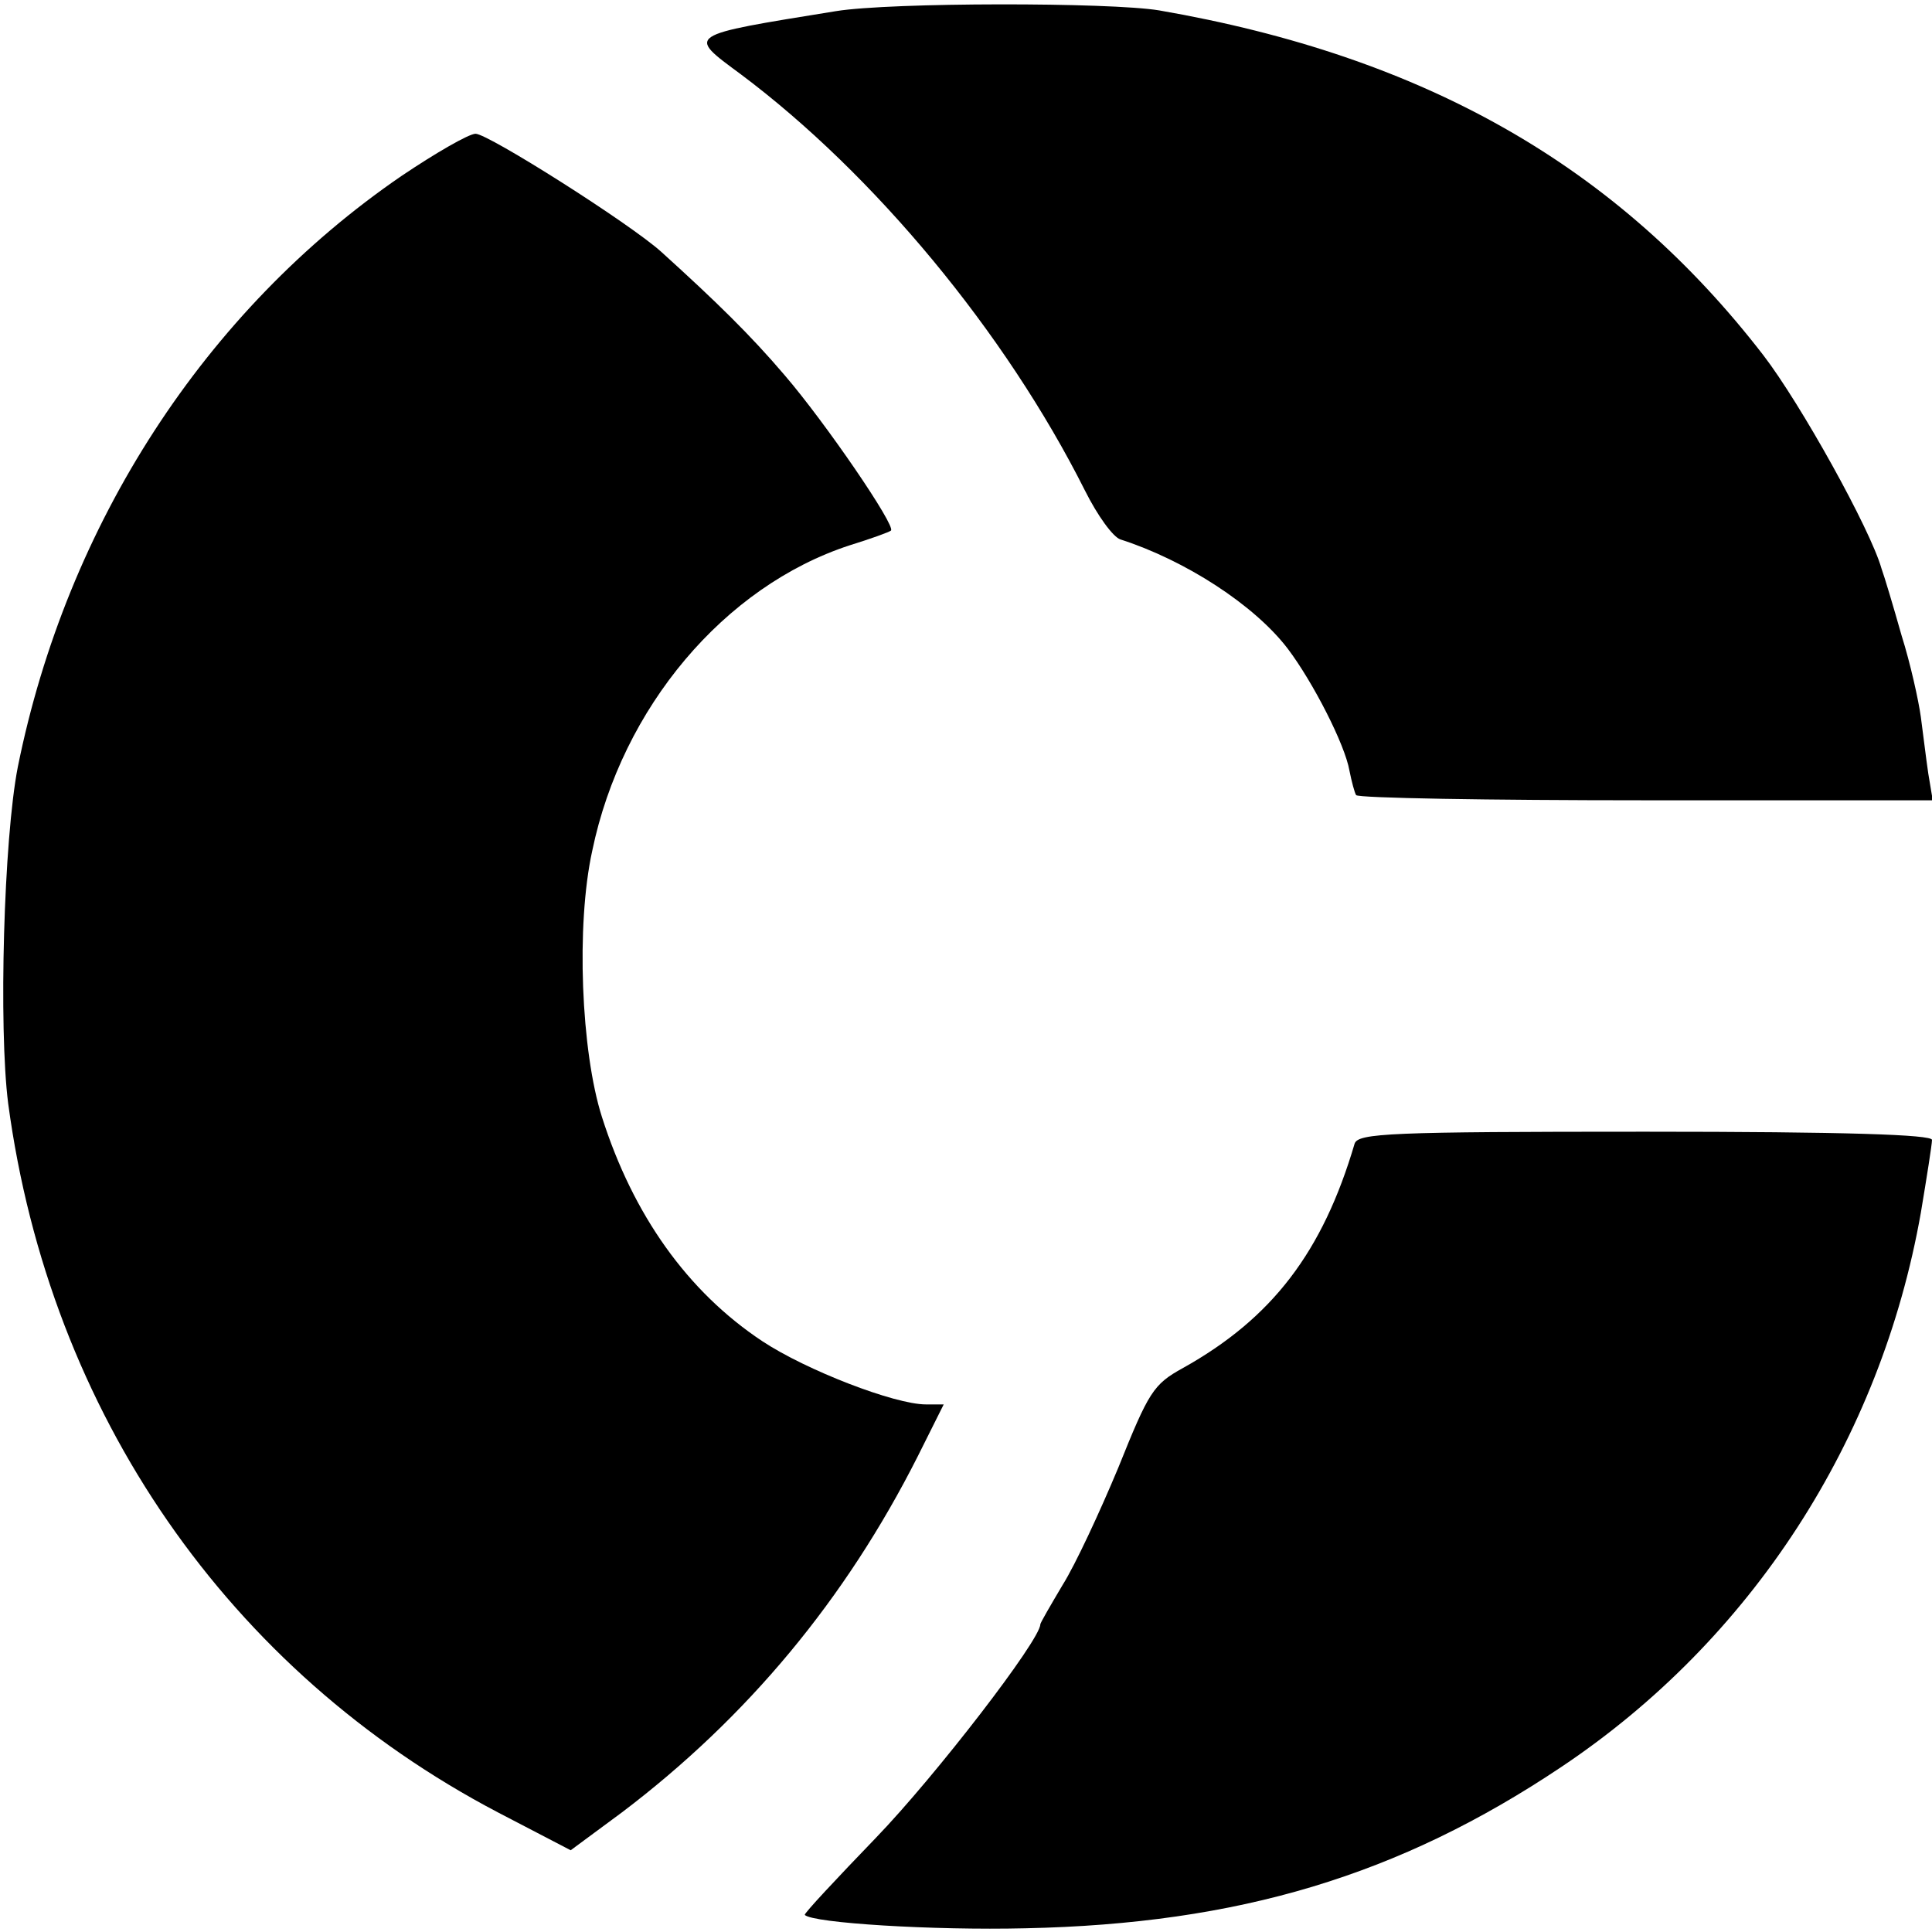
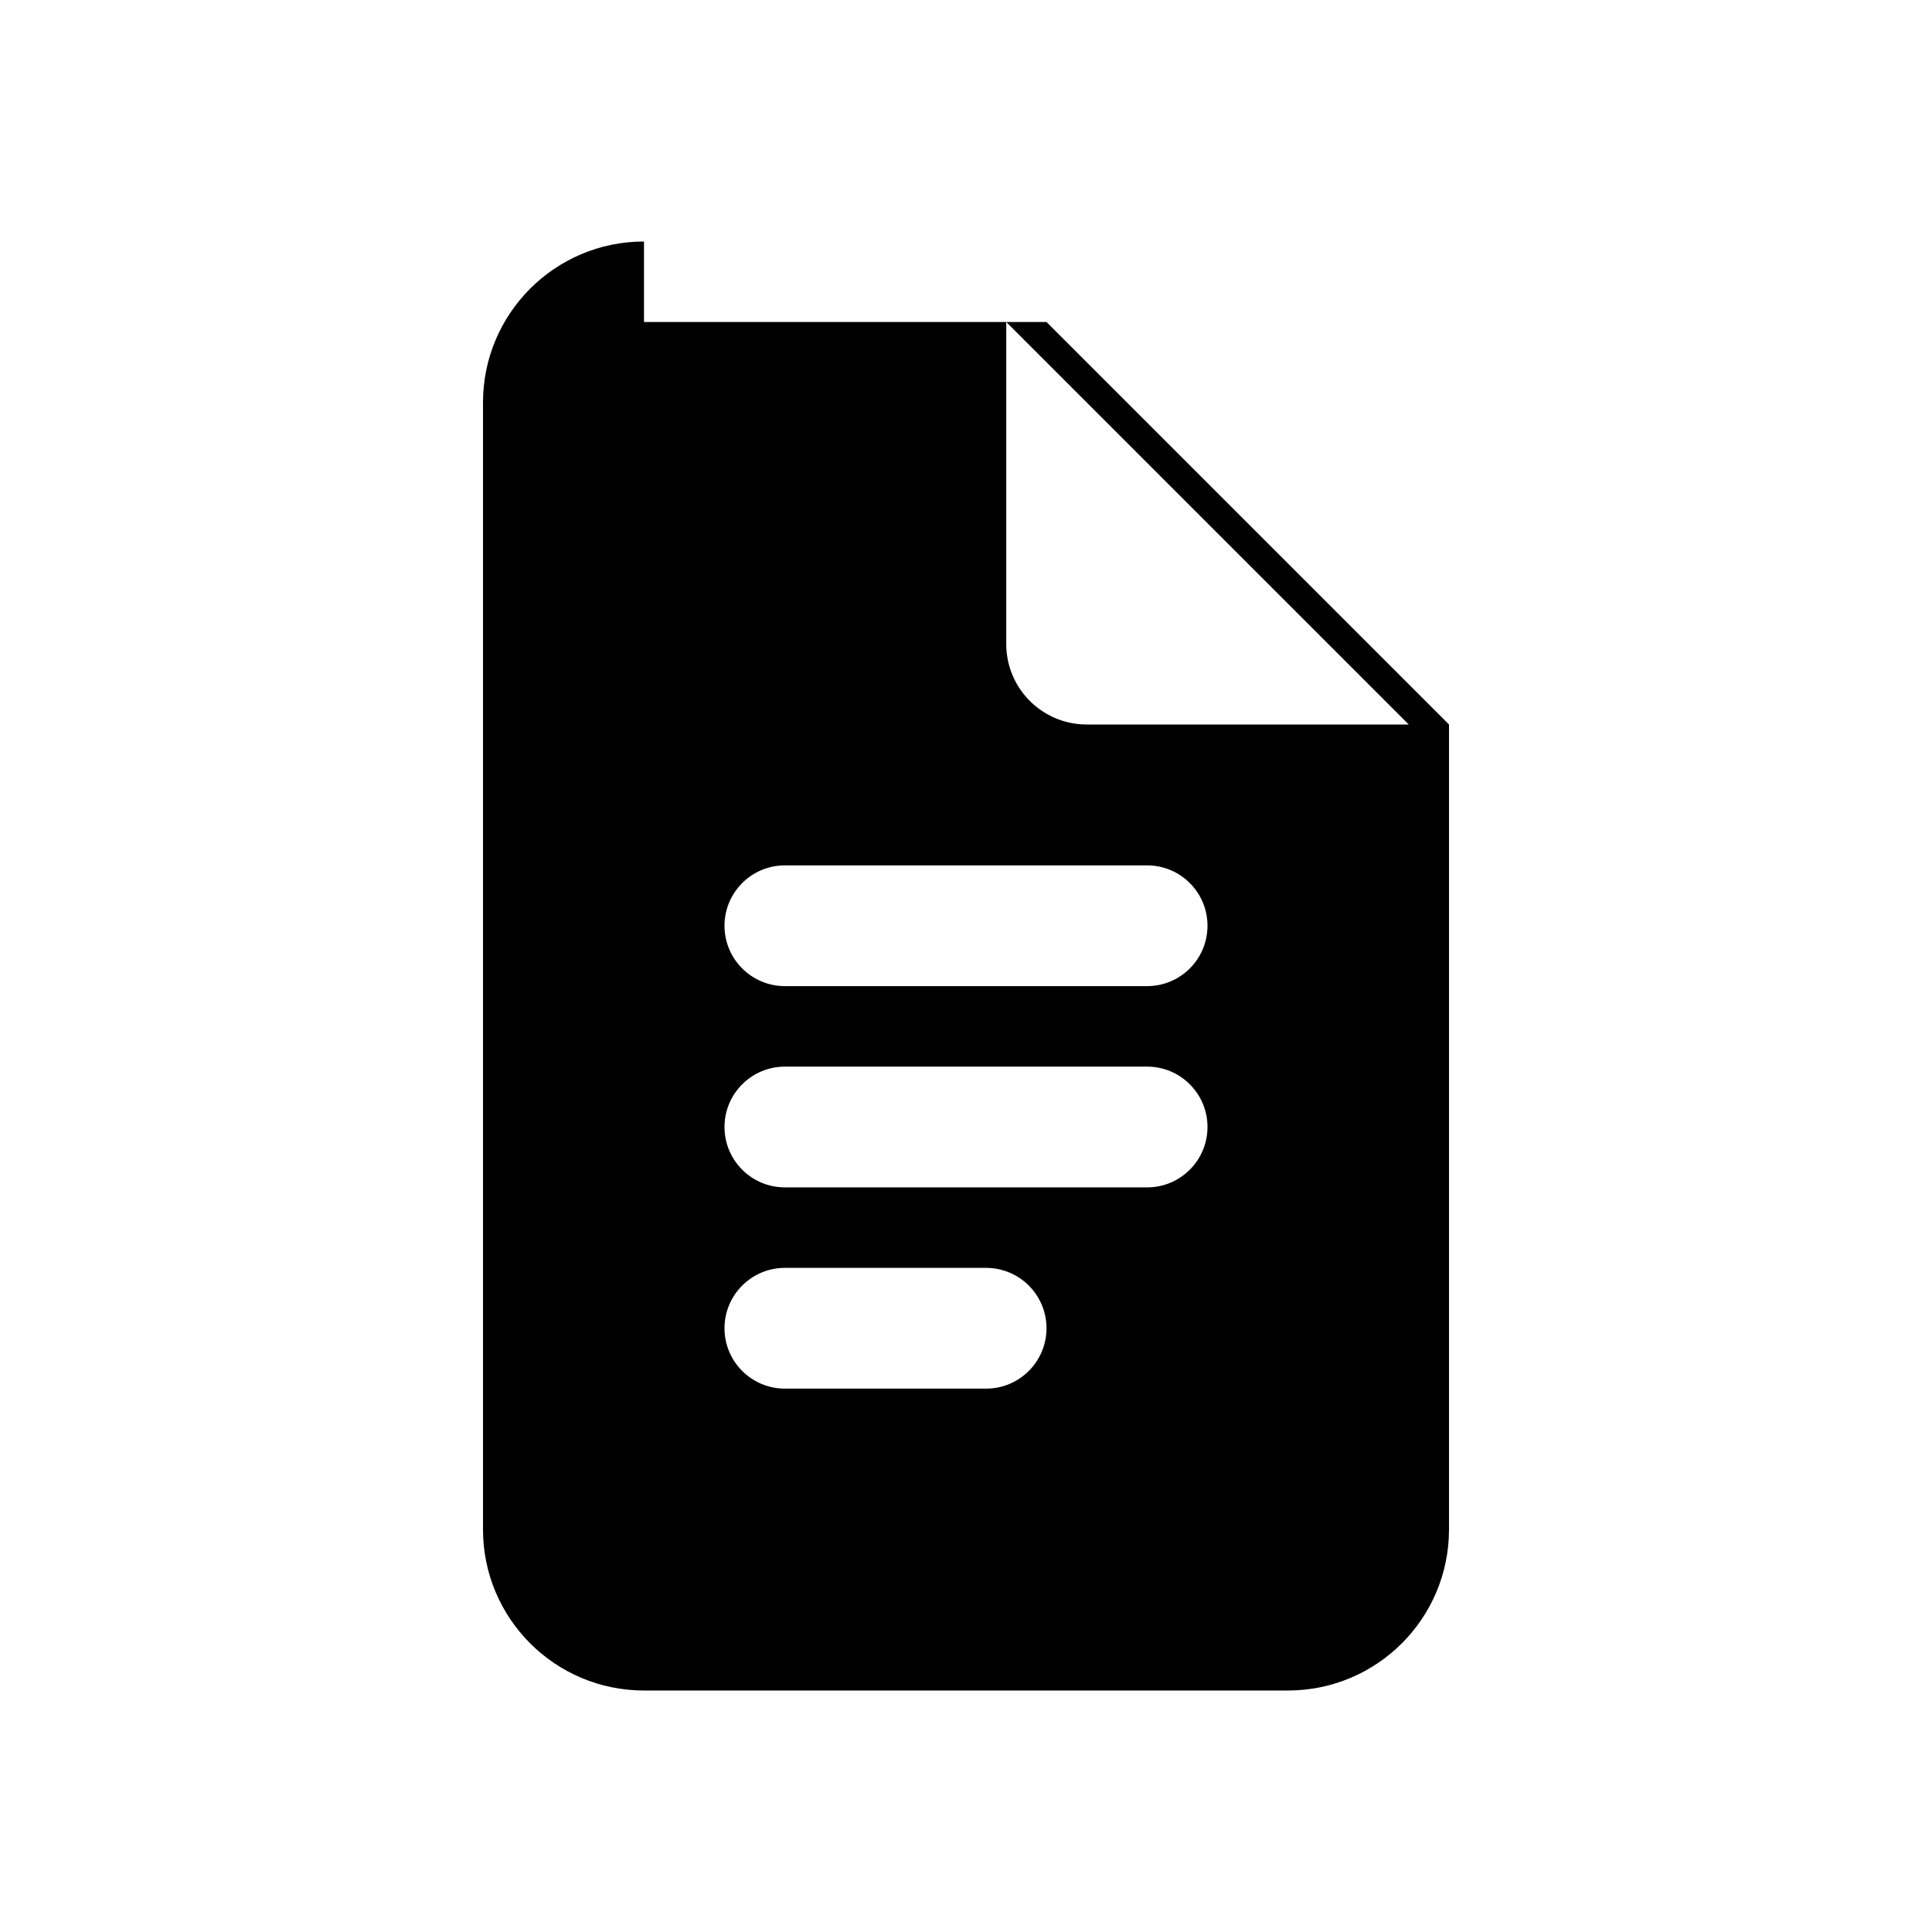
- <svg xmlns="http://www.w3.org/2000/svg" version="1.0" width="260pt" height="260pt" viewBox="0 0 260 260" preserveAspectRatio="xMidYMid meet">
-   <g transform="translate(0,260) scale(0.1,-0.1)" fill="#000000" stroke="none">
-     <path d="M1125 2585 c-204 -33 -201 -31 -128 -85 179 -134 356 -347 463 -560 17 -34 38 -63 48 -66 87 -28 180 -88 225 -147 34 -45 77 -129 83 -164 3 -15 7 -30 9 -33 2 -4 178 -7 390 -7 l386 0 -6 36 c-3 20 -7 54 -10 76 -3 22 -14 72 -26 110 -11 39 -23 79 -27 90 -15 53 -109 222 -159 287 -196 254 -455 402 -813 464 -66 11 -361 11 -435 -1z" />
-     <path d="M540 2363 c-264 -181 -450 -468 -516 -795 -19 -97 -26 -351 -13 -453 56 -417 297 -764 659 -954 l98 -51 69 51 c169 128 301 287 398 479 l35 70 -24 0 c-42 0 -161 46 -220 85 -101 67 -174 170 -216 302 -28 88 -35 258 -13 358 40 193 178 356 346 411 29 9 54 18 56 20 7 6 -88 145 -143 209 -46 54 -92 99 -166 166 -42 38 -233 159 -250 159 -9 0 -54 -26 -100 -57z" />
-     <path d="M1823 1061 c-43 -146 -111 -235 -231 -302 -40 -22 -46 -32 -87 -134 -25 -60 -58 -131 -75 -158 -16 -27 -30 -51 -30 -53 0 -21 -141 -204 -221 -287 -54 -56 -97 -102 -96 -104 11 -11 173 -21 297 -18 287 6 503 71 721 217 256 171 430 440 484 746 8 48 15 92 15 98 0 7 -115 11 -386 11 -344 0 -386 -2 -391 -16z" />
-   </g>
+ <svg xmlns="http://www.w3.org/2000/svg" viewBox="0 0 48 48">
+   <path fill-rule="evenodd" clip-rule="evenodd" fill="#000000" d="     M16 6     C13.791 6 12 7.791 12 10     V38     C12 40.209 13.791 42 16 42     H32     C34.209 42 36 40.209 36 38     V18     L26 8     H16     Z     M25 8     V16     C25 17.105 25.895 18 27 18     H35     L25 8     Z     M18 23     C18 22.172 18.672 21.5 19.5 21.5     H28.5     C29.328 21.5 30 22.172 30 23     C30 23.828 29.328 24.5 28.5 24.5     H19.5     C18.672 24.5 18 23.828 18 23     Z     M18 28     C18 27.172 18.672 26.5 19.5 26.5     H28.5     C29.328 26.5 30 27.172 30 28     C30 28.828 29.328 29.5 28.5 29.5     H19.5     C18.672 29.5 18 28.828 18 28     Z     M18 33     C18 32.172 18.672 31.5 19.5 31.5     H24.5     C25.328 31.5 26 32.172 26 33     C26 33.828 25.328 34.5 24.5 34.5     H19.5     C18.672 34.5 18 33.828 18 33     Z   " />
</svg>
